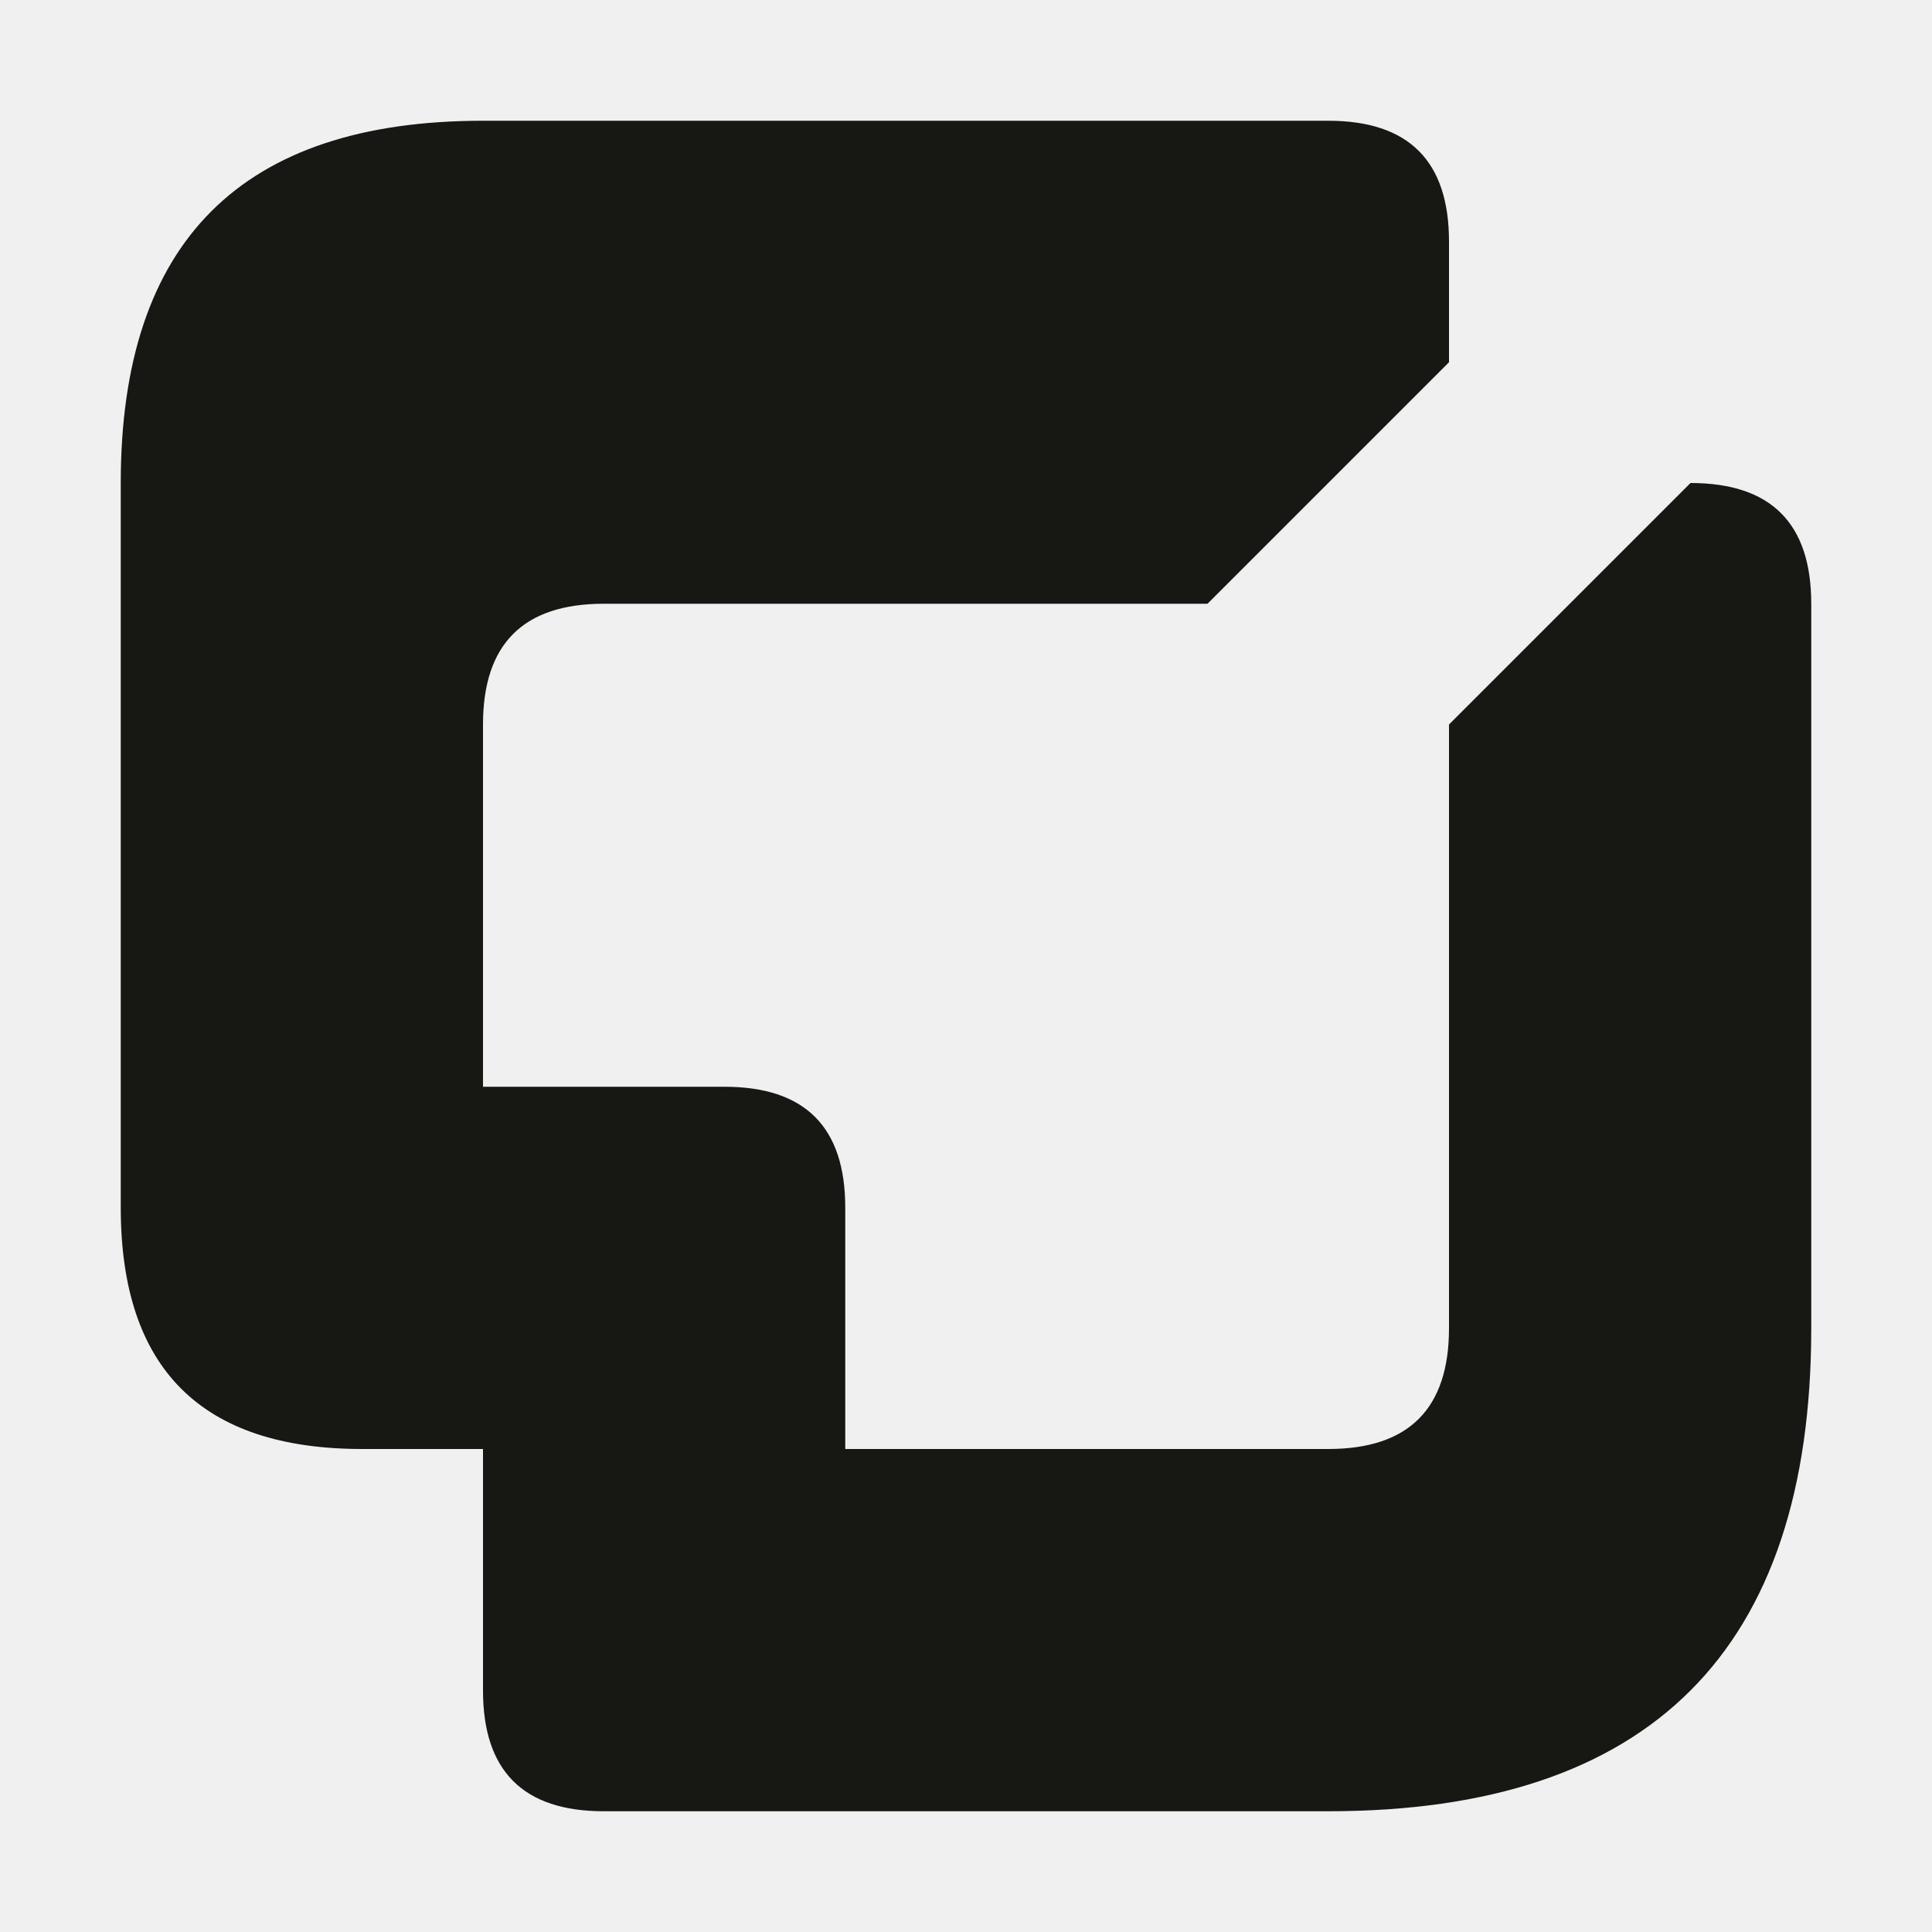
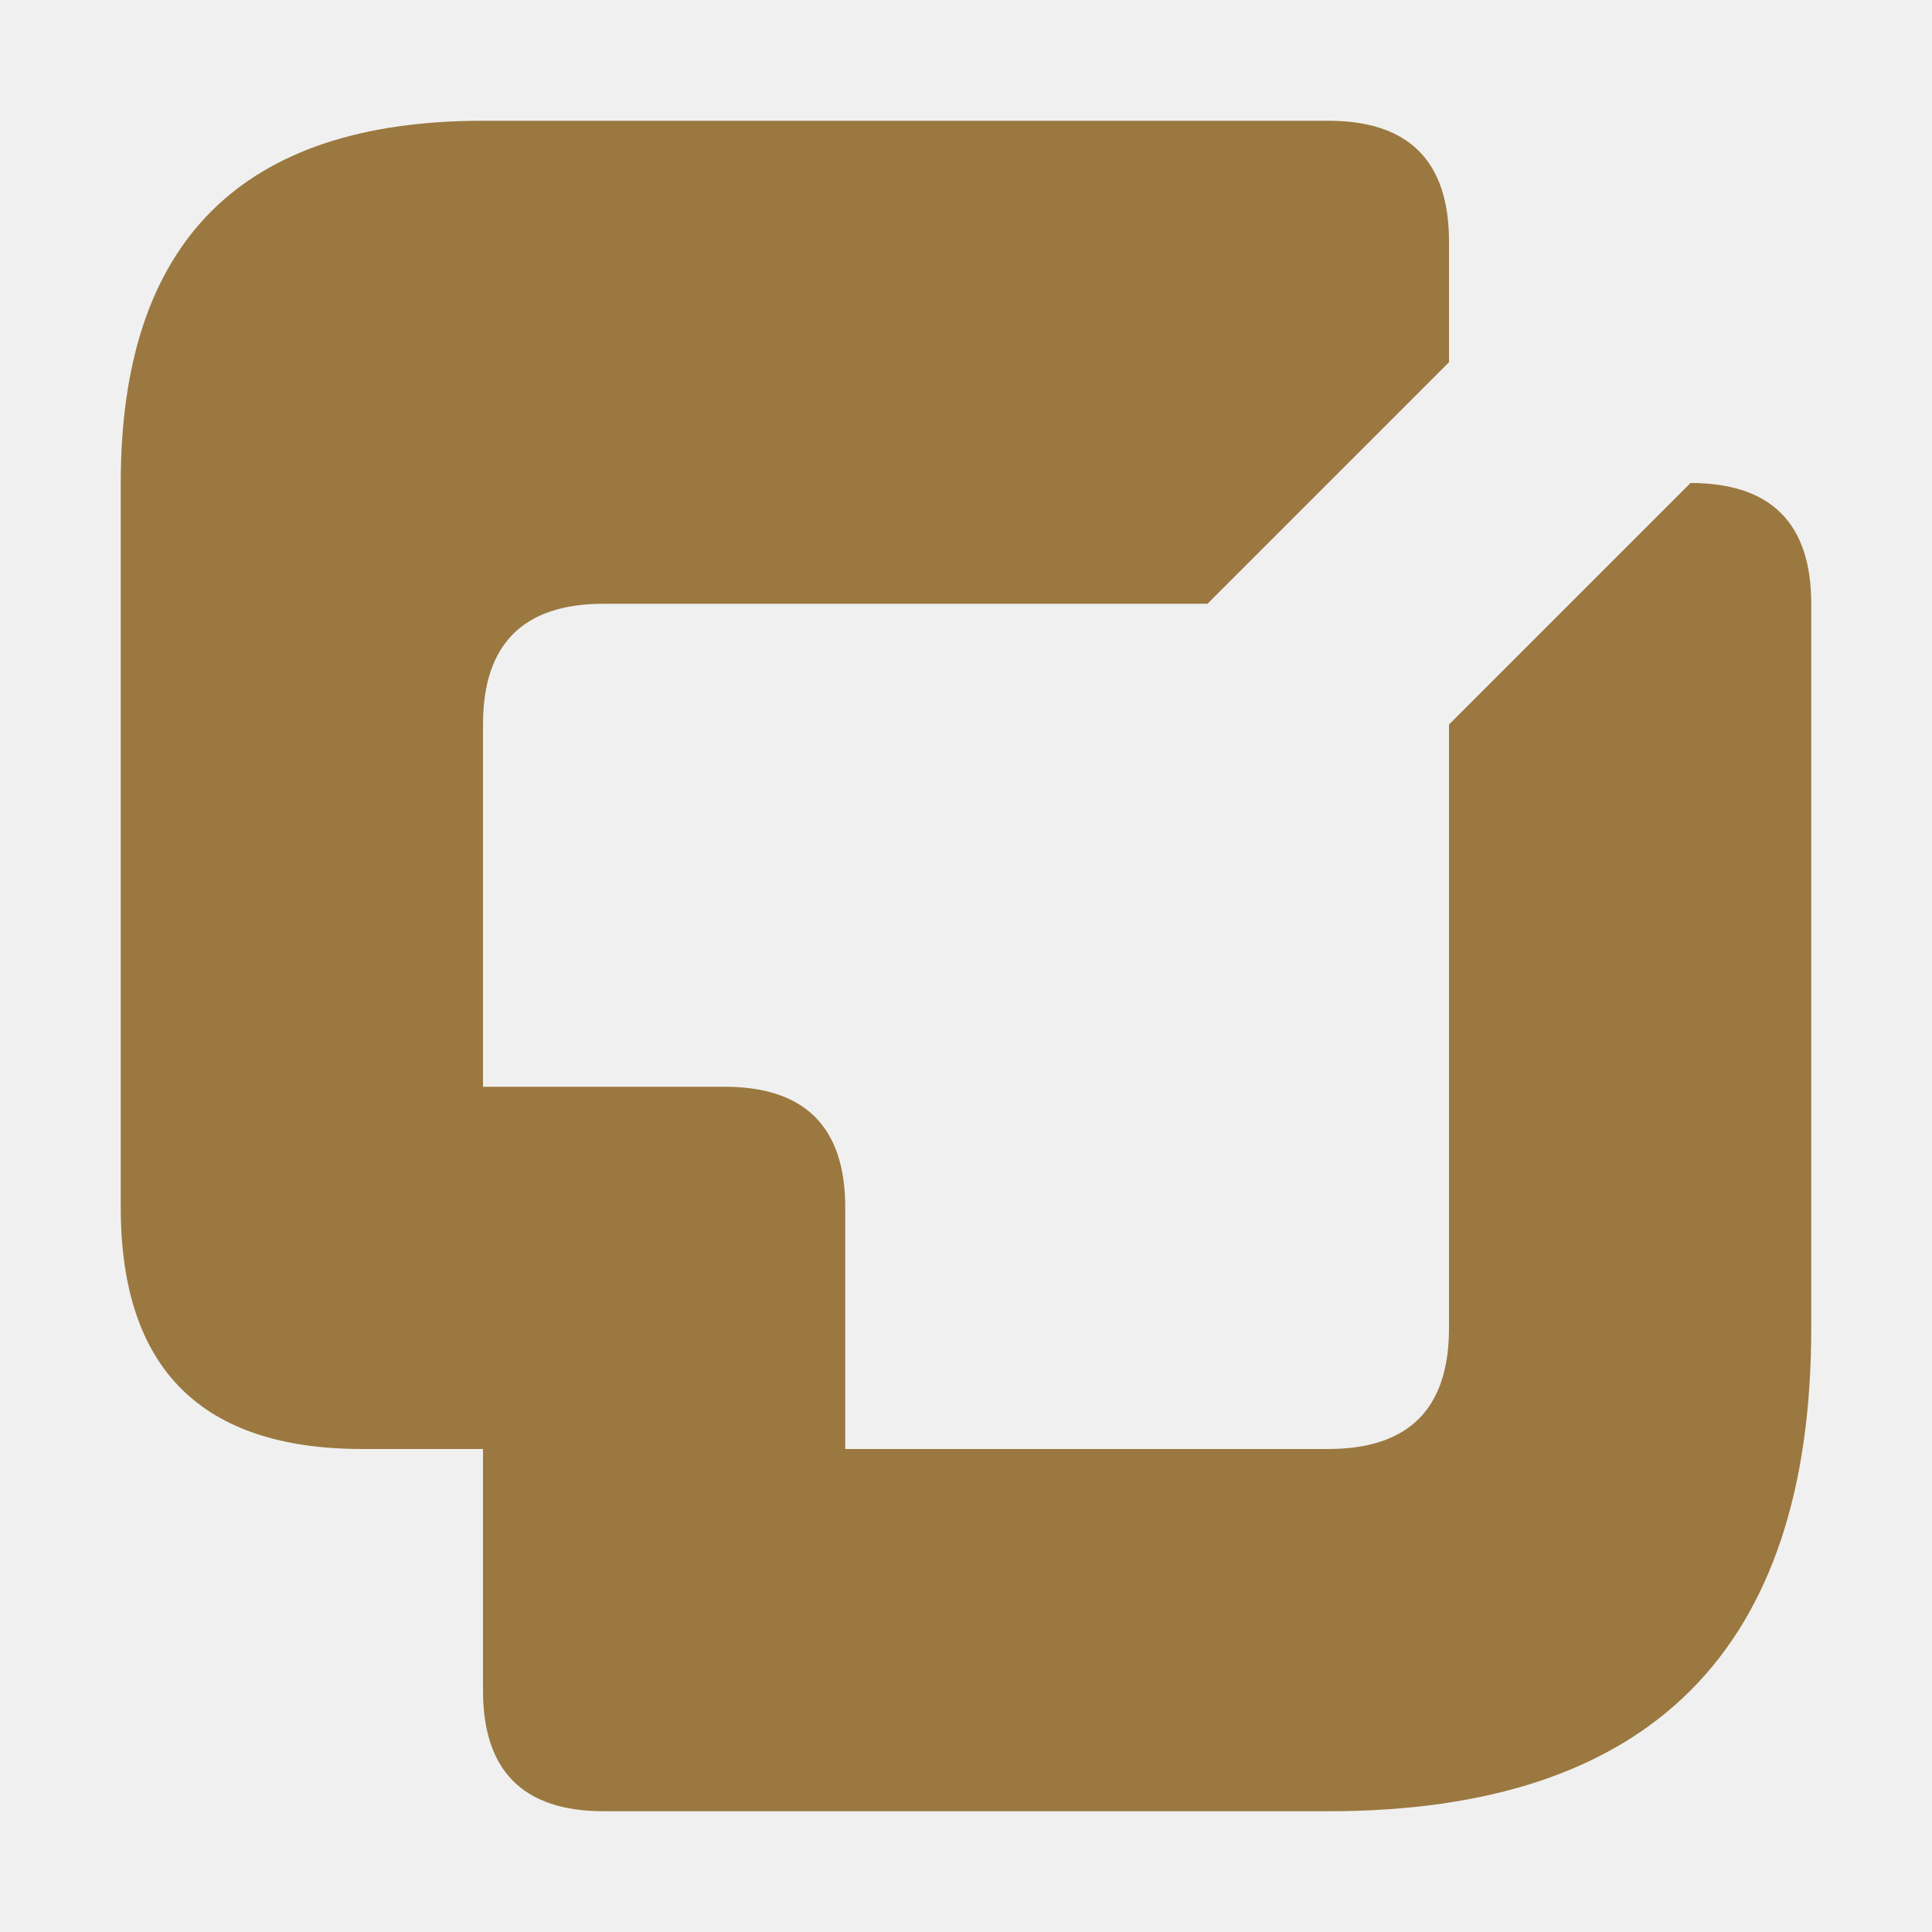
<svg xmlns="http://www.w3.org/2000/svg" role="img" aria-label="Wevir mark-18" width="18" height="18" viewBox="0 0 32 32">
  <defs>
    <linearGradient id="platinum" x1="0" y1="0" x2="1" y2=".85">
      <stop stop-color="#FFFFF9" />
      <stop offset=".18" stop-color="#D8DCDE" />
      <stop offset=".32" stop-color="#FAFBF8" />
      <stop offset=".48" stop-color="#A5AAAE" />
      <stop offset=".61" stop-color="#D1D5D7" />
      <stop offset=".77" stop-color="#FFFFFF" />
      <stop offset="1" stop-color="#C5C7C6" />
    </linearGradient>
    <linearGradient id="platinum-rim" x1="0" y1="0" x2=".8" y2="1">
      <stop stop-color="#FFFFFF" />
      <stop offset=".4" stop-color="#CED1D2" />
      <stop offset=".62" stop-color="#858A90" />
      <stop offset="1" stop-color="#F0F1EB" />
    </linearGradient>
    <linearGradient id="gold" x1="0" y1="0" x2="1" y2=".85">
      <stop stop-color="#F7E8BC" />
      <stop offset=".18" stop-color="#E1C694" />
      <stop offset=".36" stop-color="#FFF0C9" />
      <stop offset=".51" stop-color="#A78752" />
      <stop offset=".66" stop-color="#CBAA73" />
      <stop offset=".82" stop-color="#F0DBAC" />
      <stop offset="1" stop-color="#B4935C" />
    </linearGradient>
    <linearGradient id="gold-rim" x1="0" y1="0" x2=".8" y2="1">
      <stop stop-color="#FAEBC5" />
      <stop offset=".45" stop-color="#B08C50" />
      <stop offset=".7" stop-color="#EFDCB0" />
      <stop offset="1" stop-color="#8F703E" />
    </linearGradient>
    <linearGradient id="obsidian" x1="0" y1="0" x2="1" y2="1">
      <stop stop-color="#343533" />
      <stop offset=".24" stop-color="#101210" />
      <stop offset=".4" stop-color="#282A27" />
      <stop offset=".62" stop-color="#090B09" />
      <stop offset=".8" stop-color="#242521" />
      <stop offset="1" stop-color="#10120F" />
    </linearGradient>
    <linearGradient id="tile" x1="0" y1="0" x2="1" y2="1">
      <stop stop-color="#303238" />
      <stop offset=".35" stop-color="#202228" />
      <stop offset=".7" stop-color="#14161A" />
      <stop offset="1" stop-color="#22242A" />
    </linearGradient>
    <linearGradient id="tile-warm" x1="0" y1="0" x2="1" y2="1">
      <stop stop-color="#F9F8F3" />
      <stop offset=".35" stop-color="#F4F3ED" />
      <stop offset=".72" stop-color="#E7E5DC" />
      <stop offset="1" stop-color="#F1F0E9" />
    </linearGradient>
    <linearGradient id="tile-rim" x1="0" y1="0" x2=".8" y2="1">
      <stop stop-color="#6E706F" />
      <stop offset=".24" stop-color="#41423F" />
      <stop offset=".58" stop-color="#101110" />
      <stop offset="1" stop-color="#565651" />
    </linearGradient>
    <pattern id="brushed" width="1" height=".11" patternUnits="userSpaceOnUse">
      <path d="M0 .018H1" fill="none" stroke="#FFFFFF" stroke-width=".018" opacity=".24" />
      <path d="M0 .075H1" fill="none" stroke="#1C2022" stroke-width=".013" opacity=".18" />
    </pattern>
    <clipPath id="mark-clip">
      <path d="M8 2H22Q24 2 24 4V6L20 10H10Q8 10 8 12V18H12Q14 18 14 20V24H22Q24 24 24 22V12L28 8Q30 8 30 10V22Q30 30 22 30H10Q8 30 8 28V24H6Q2 24 2 20V8Q2 2 8 2Z" />
    </clipPath>
    <filter id="mark-shadow" x="-20%" y="-20%" width="150%" height="160%">
      <feGaussianBlur stdDeviation=".52" />
    </filter>
    <filter id="tile-shadow" x="-20%" y="-20%" width="140%" height="160%">
      <feGaussianBlur stdDeviation="2.2" />
    </filter>
  </defs>
-   <path d="M8 2H22Q24 2 24 4V6L20 10H10Q8 10 8 12V18H12Q14 18 14 20V24H22Q24 24 24 22V12L28 8Q30 8 30 10V22Q30 30 22 30H10Q8 30 8 28V24H6Q2 24 2 20V8Q2 2 8 2Z" fill="#171714" />
+   <path d="M8 2H22Q24 2 24 4V6L20 10H10Q8 10 8 12V18H12Q14 18 14 20V24H22Q24 24 24 22V12L28 8Q30 8 30 10V22Q30 30 22 30H10Q8 30 8 28V24H6Q2 24 2 20V8Q2 2 8 2Z" fill="#9B7840" />
</svg>
